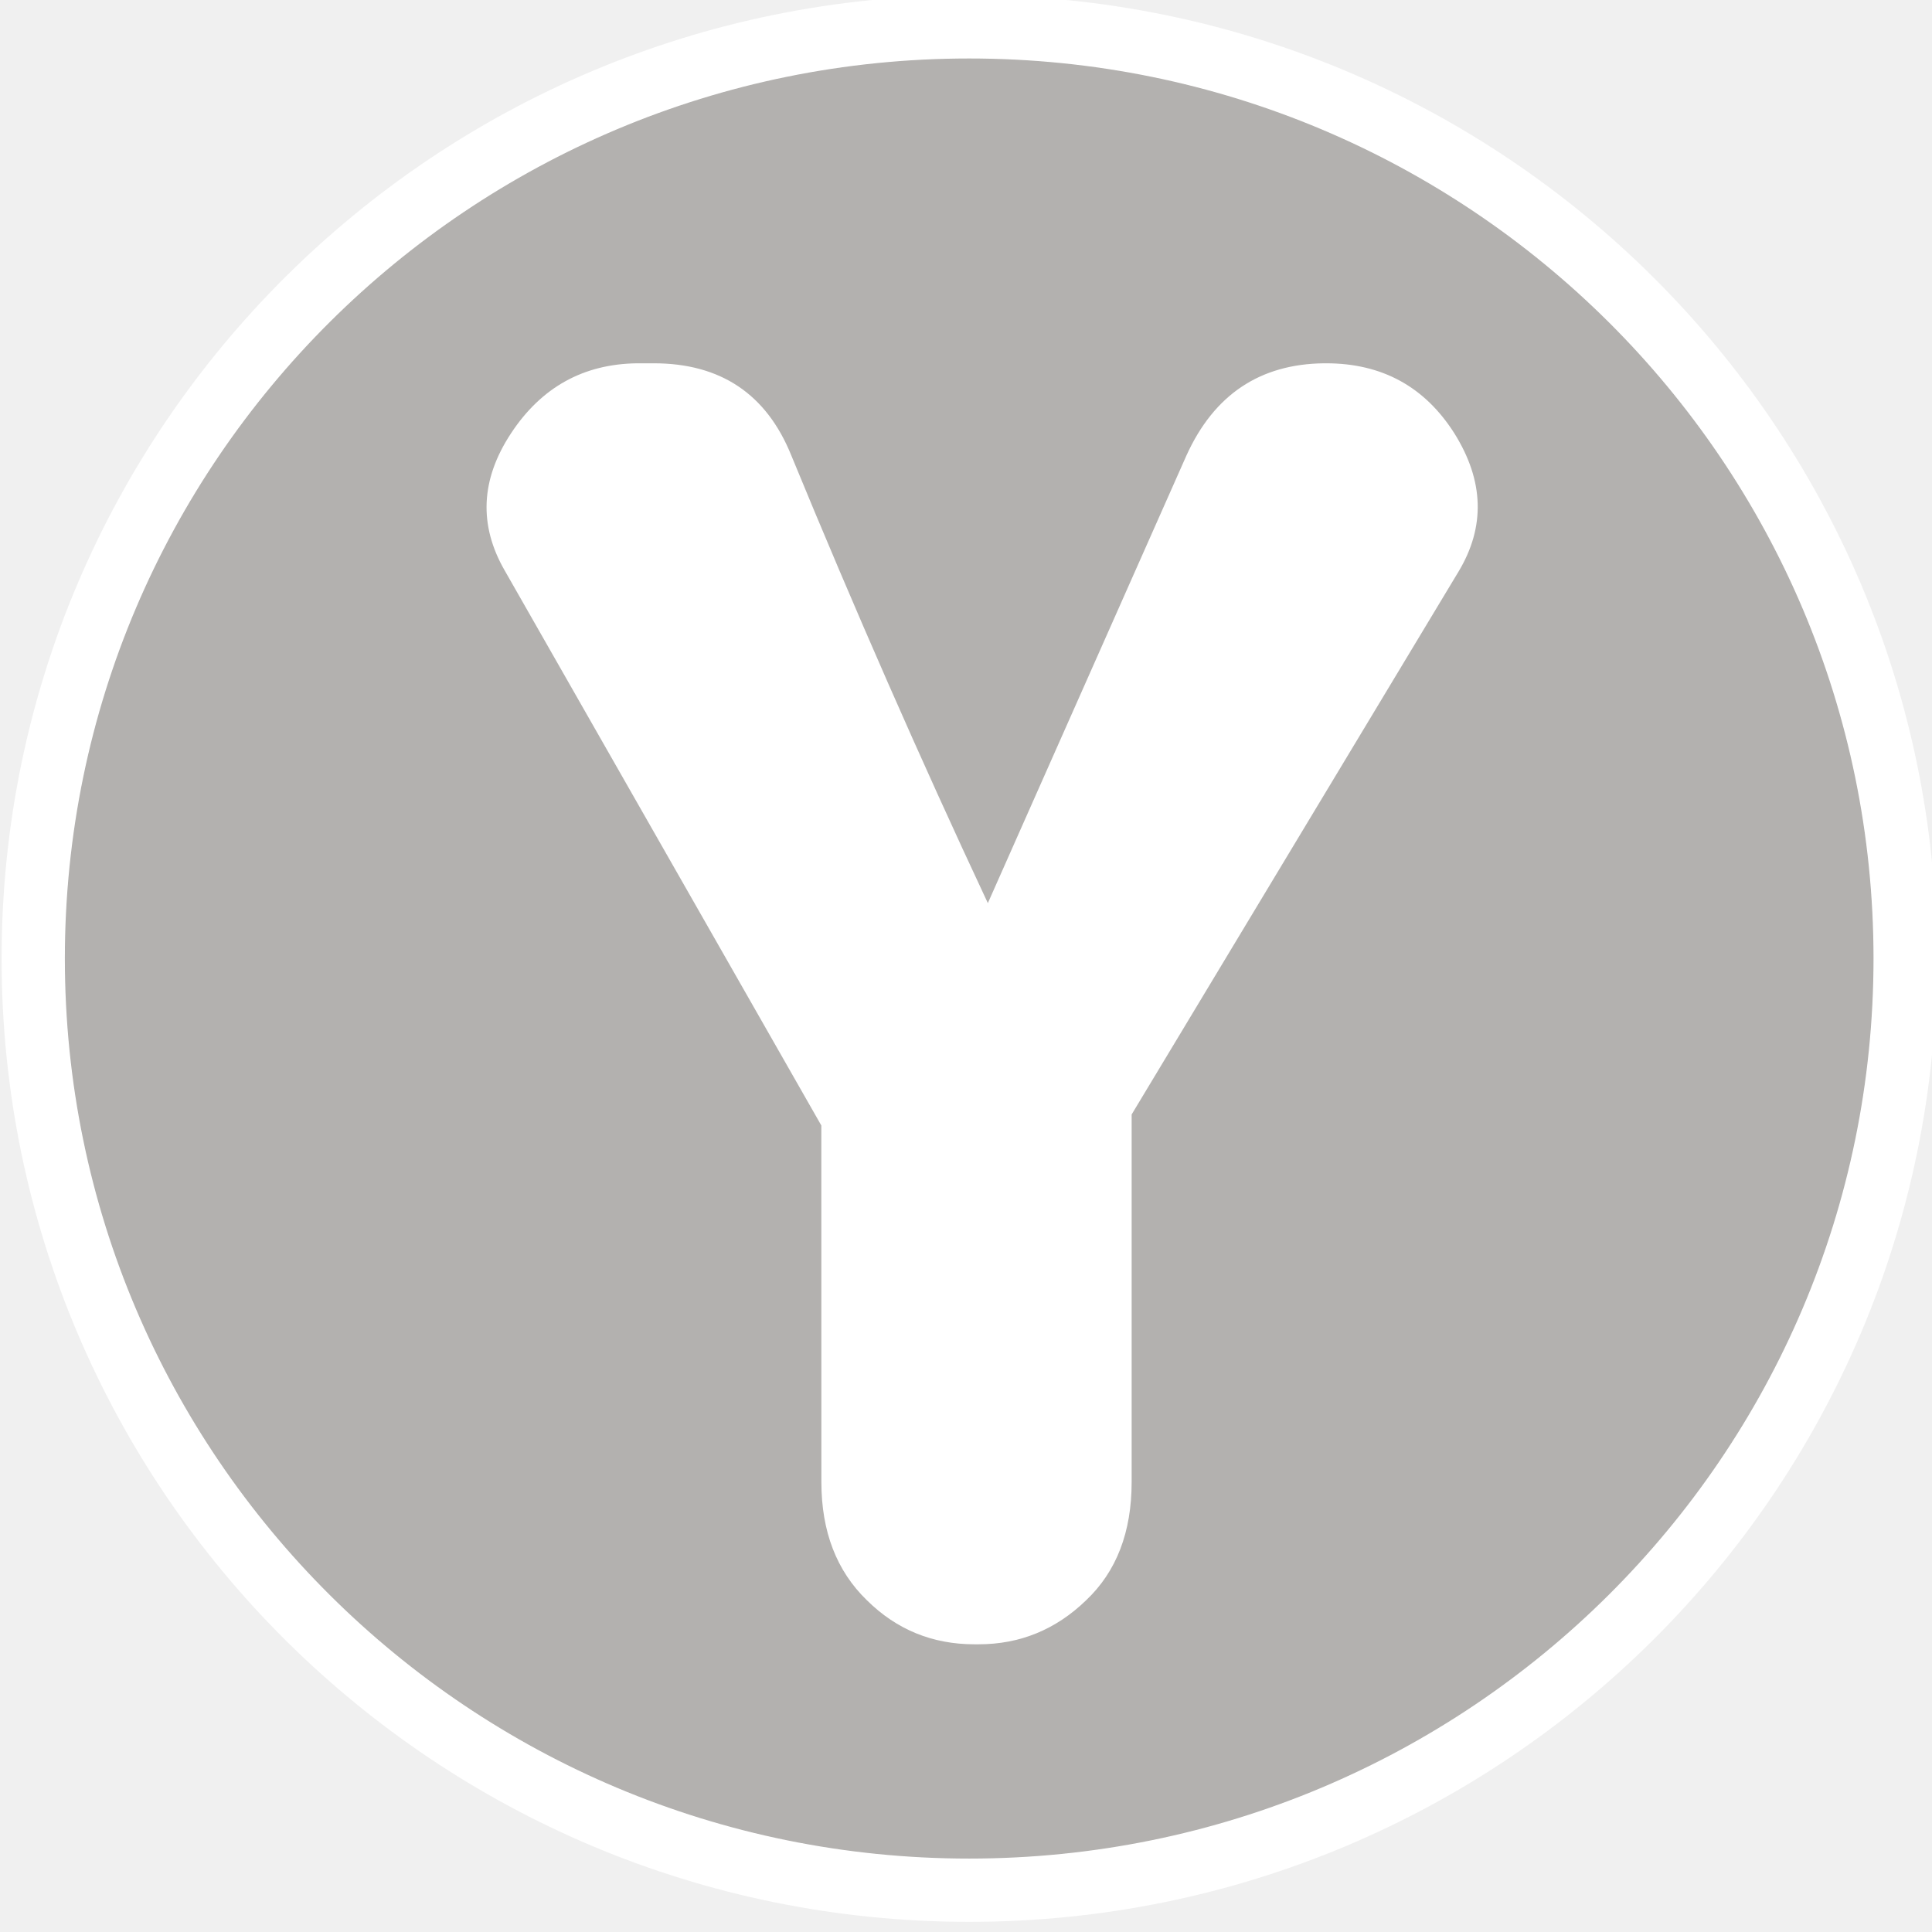
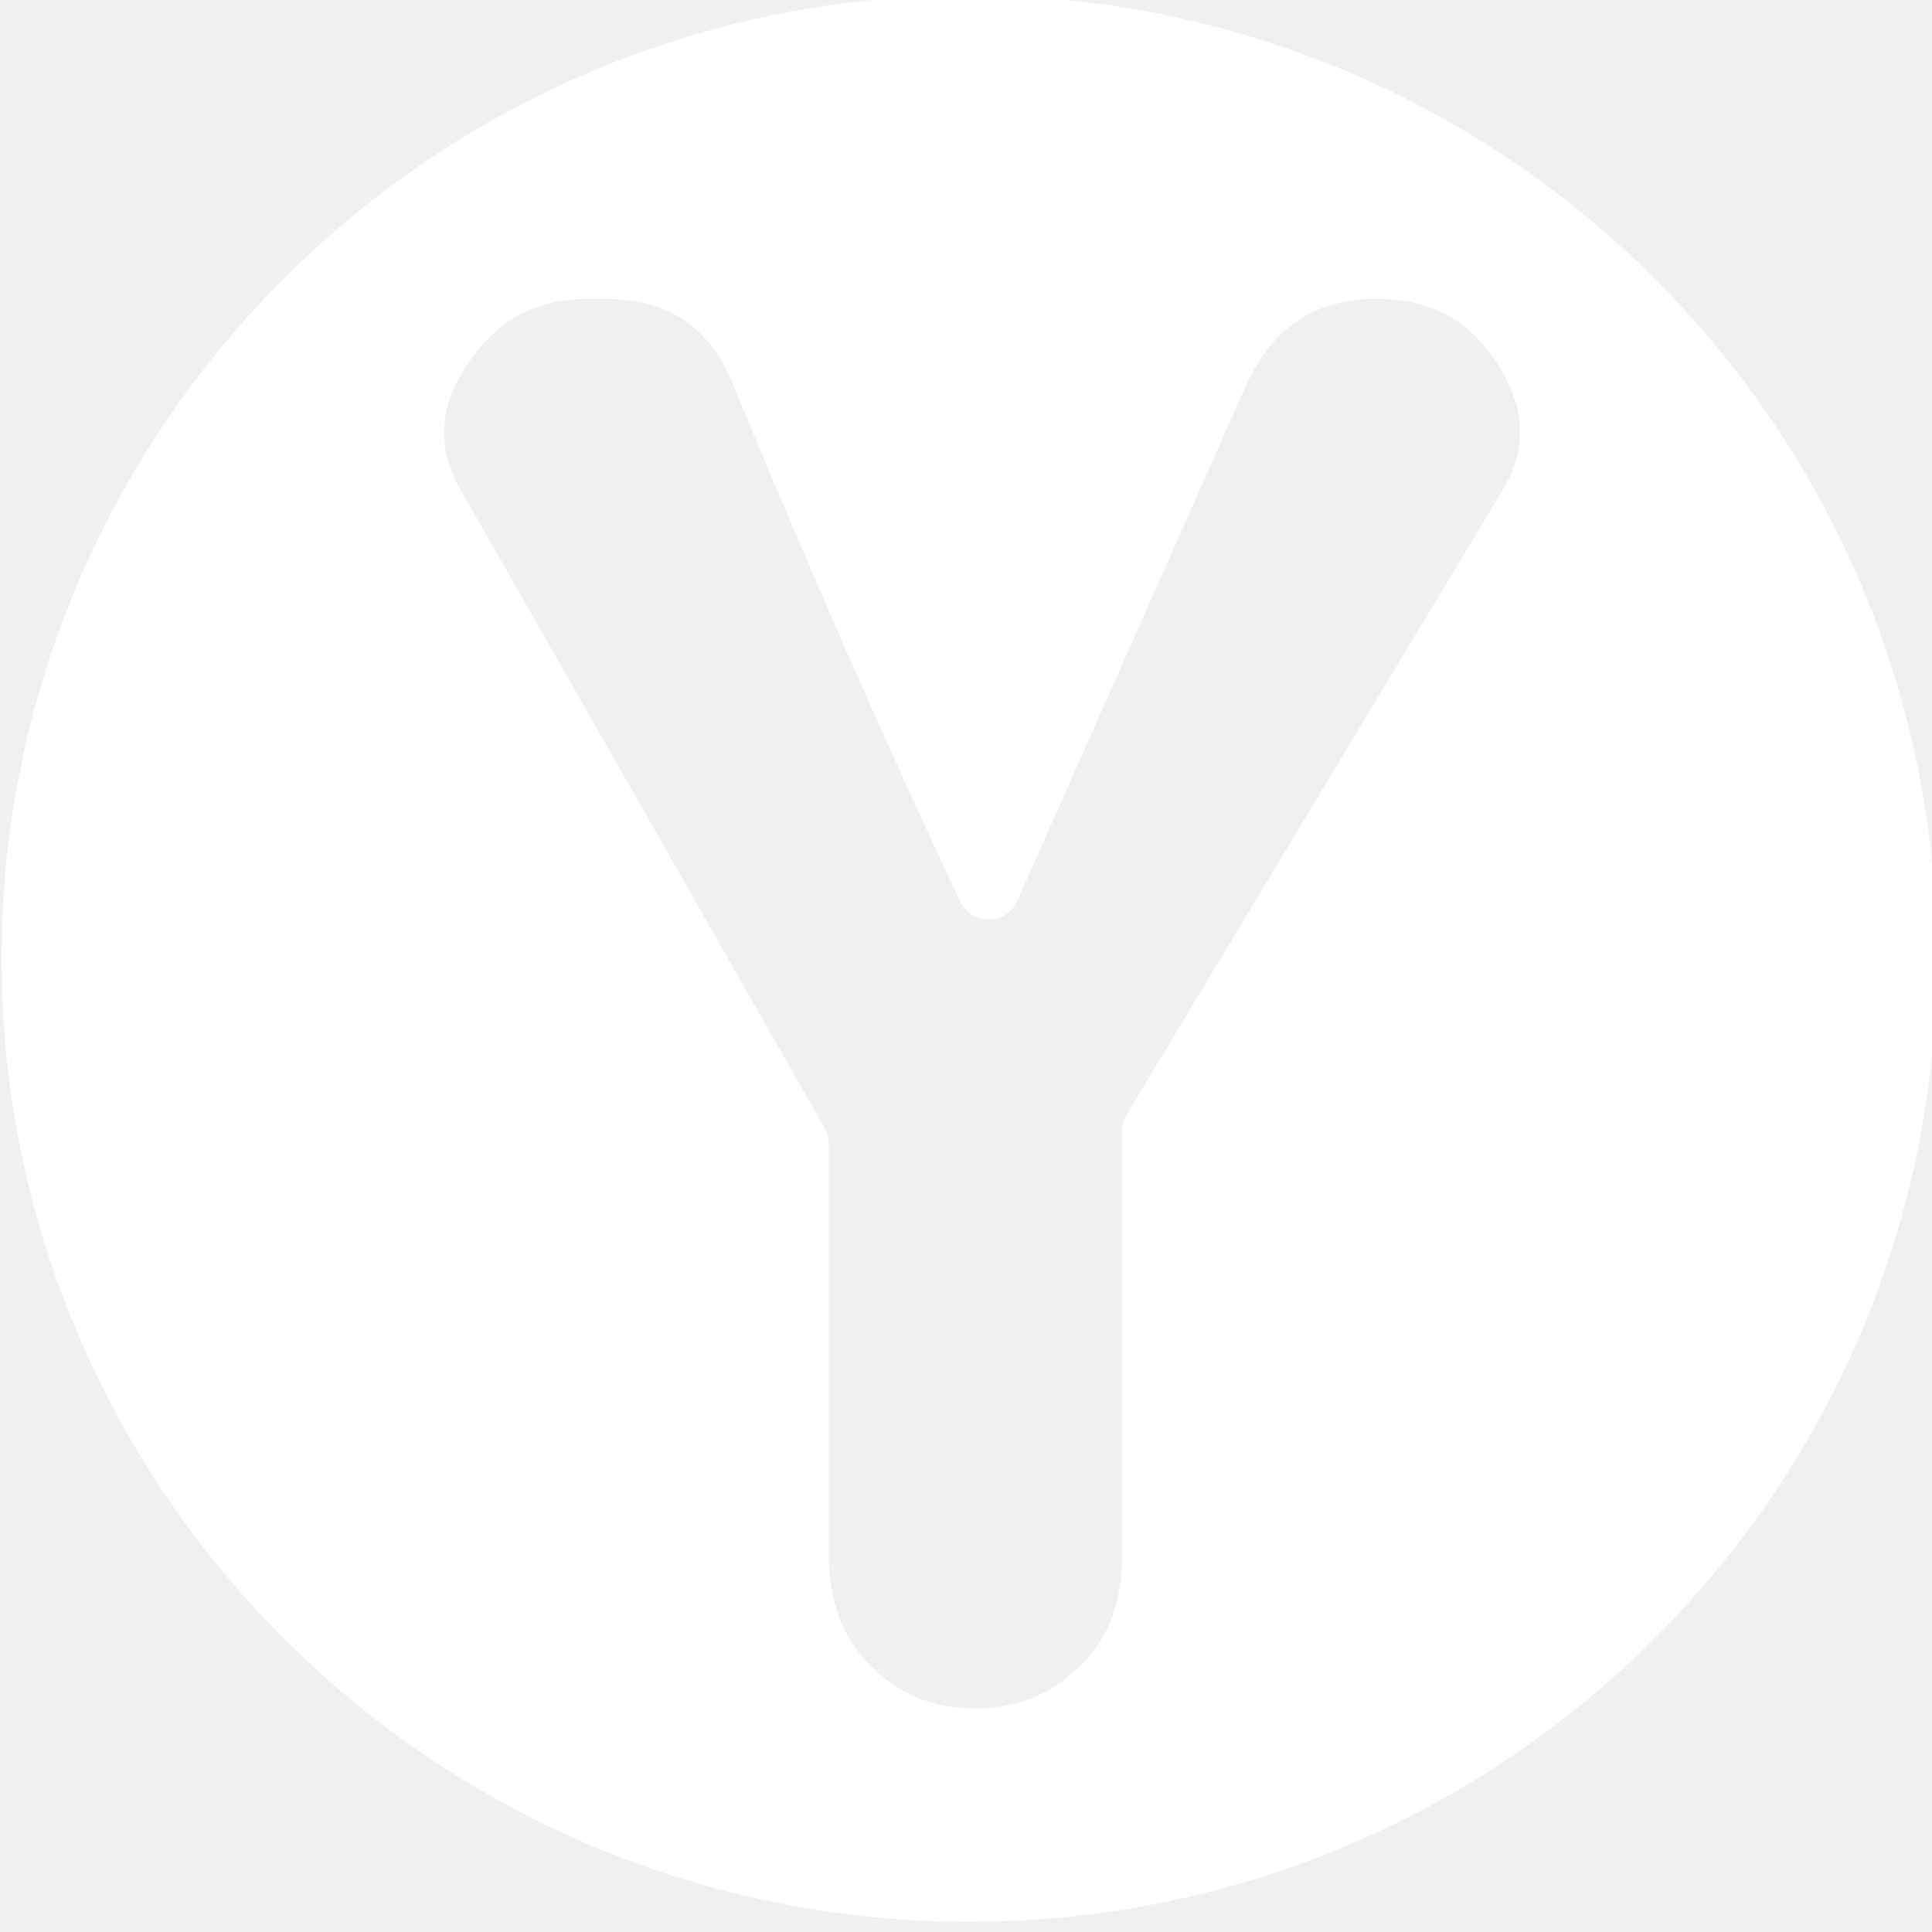
<svg xmlns="http://www.w3.org/2000/svg" width="150" height="150" viewBox="0 0 39.687 39.688" version="1.1" id="svg8">
  <defs id="defs2" />
  <g id="layer1" transform="translate(0,-257.3125)">
-     <ellipse style="opacity:0.98;fill:#837f7c;fill-opacity:0.581;stroke:#ffffff;stroke-width:1.3;stroke-linecap:round;stroke-linejoin:round;stroke-miterlimit:4;stroke-dasharray:none;stroke-opacity:1" id="path10" cx="19.909" cy="277.003" rx="19.227" ry="19.139" />
-     <g aria-label="Y" transform="matrix(1.088,0,0,1.053434,55.08111,228.6048)" style="font-style:normal;font-weight:normal;font-size:40px;line-height:125%;font-family:sans-serif;letter-spacing:0px;word-spacing:0px;fill:#000000;fill-opacity:1;stroke:none;stroke-width:1px;stroke-linecap:butt;stroke-linejoin:miter;stroke-opacity:1" id="flowRoot817">
-       <path d="m -35.119,49.199 -5.977,-10.82 q -0.742,-1.328 0.117,-2.676 0.859,-1.348 2.383,-1.367 h 0.312 q 1.895,0 2.598,1.797 1.797,4.512 3.711,8.73 l 3.75,-8.73 q 0.781,-1.777 2.598,-1.797 h 0.039 q 1.582,0 2.422,1.367 0.84,1.387 0.078,2.695 l -6.172,10.586 v 7.168 q 0,1.465 -0.859,2.305 -0.859,0.859 -2.031,0.859 h -0.078 q -1.191,0 -2.031,-0.859 -0.859,-0.859 -0.859,-2.305 z" style="font-style:normal;font-variant:normal;font-weight:normal;font-stretch:normal;font-family:Dyuthi;-inkscape-font-specification:Dyuthi;fill:#ffffff" id="path910" />
-     </g>
+     <path style="opacity:0.98;fill:#ffffff;fill-opacity:1;stroke:#ffffff;stroke-width:4.913;stroke-linecap:round;stroke-linejoin:round;stroke-miterlimit:4;stroke-dasharray:none;stroke-opacity:1" d="M 75.244 2.086 A 72.669 72.335 0 0 0 2.576 74.422 A 72.669 72.335 0 0 0 75.244 146.756 A 72.669 72.335 0 0 0 147.914 74.422 A 72.669 72.335 0 0 0 75.244 2.086 z M 45.451 20.754 L 46.928 20.754 C 52.898 20.754 56.991 23.494 59.207 28.977 C 64.869 42.742 70.716 56.062 76.748 68.934 L 94.475 28.977 C 96.937 23.554 101.028 20.813 106.752 20.754 L 106.938 20.754 C 111.923 20.754 115.738 22.838 118.385 27.01 C 121.031 31.241 121.154 35.353 118.754 39.346 L 89.582 87.795 L 89.582 120.6 C 89.582 125.069 88.228 128.586 85.52 131.148 C 82.811 133.77 79.611 135.08 75.918 135.08 L 75.549 135.08 C 71.794 135.08 68.594 133.77 65.947 131.148 C 63.239 128.526 61.885 125.009 61.885 120.6 L 61.885 88.777 L 33.635 39.256 C 31.296 35.204 31.479 31.122 34.188 27.01 C 36.896 22.898 40.65 20.813 45.451 20.754 z " transform="matrix(0.2645833,0,0,0.2645833,0,257.3125)" id="path10" />
  </g>
</svg>
